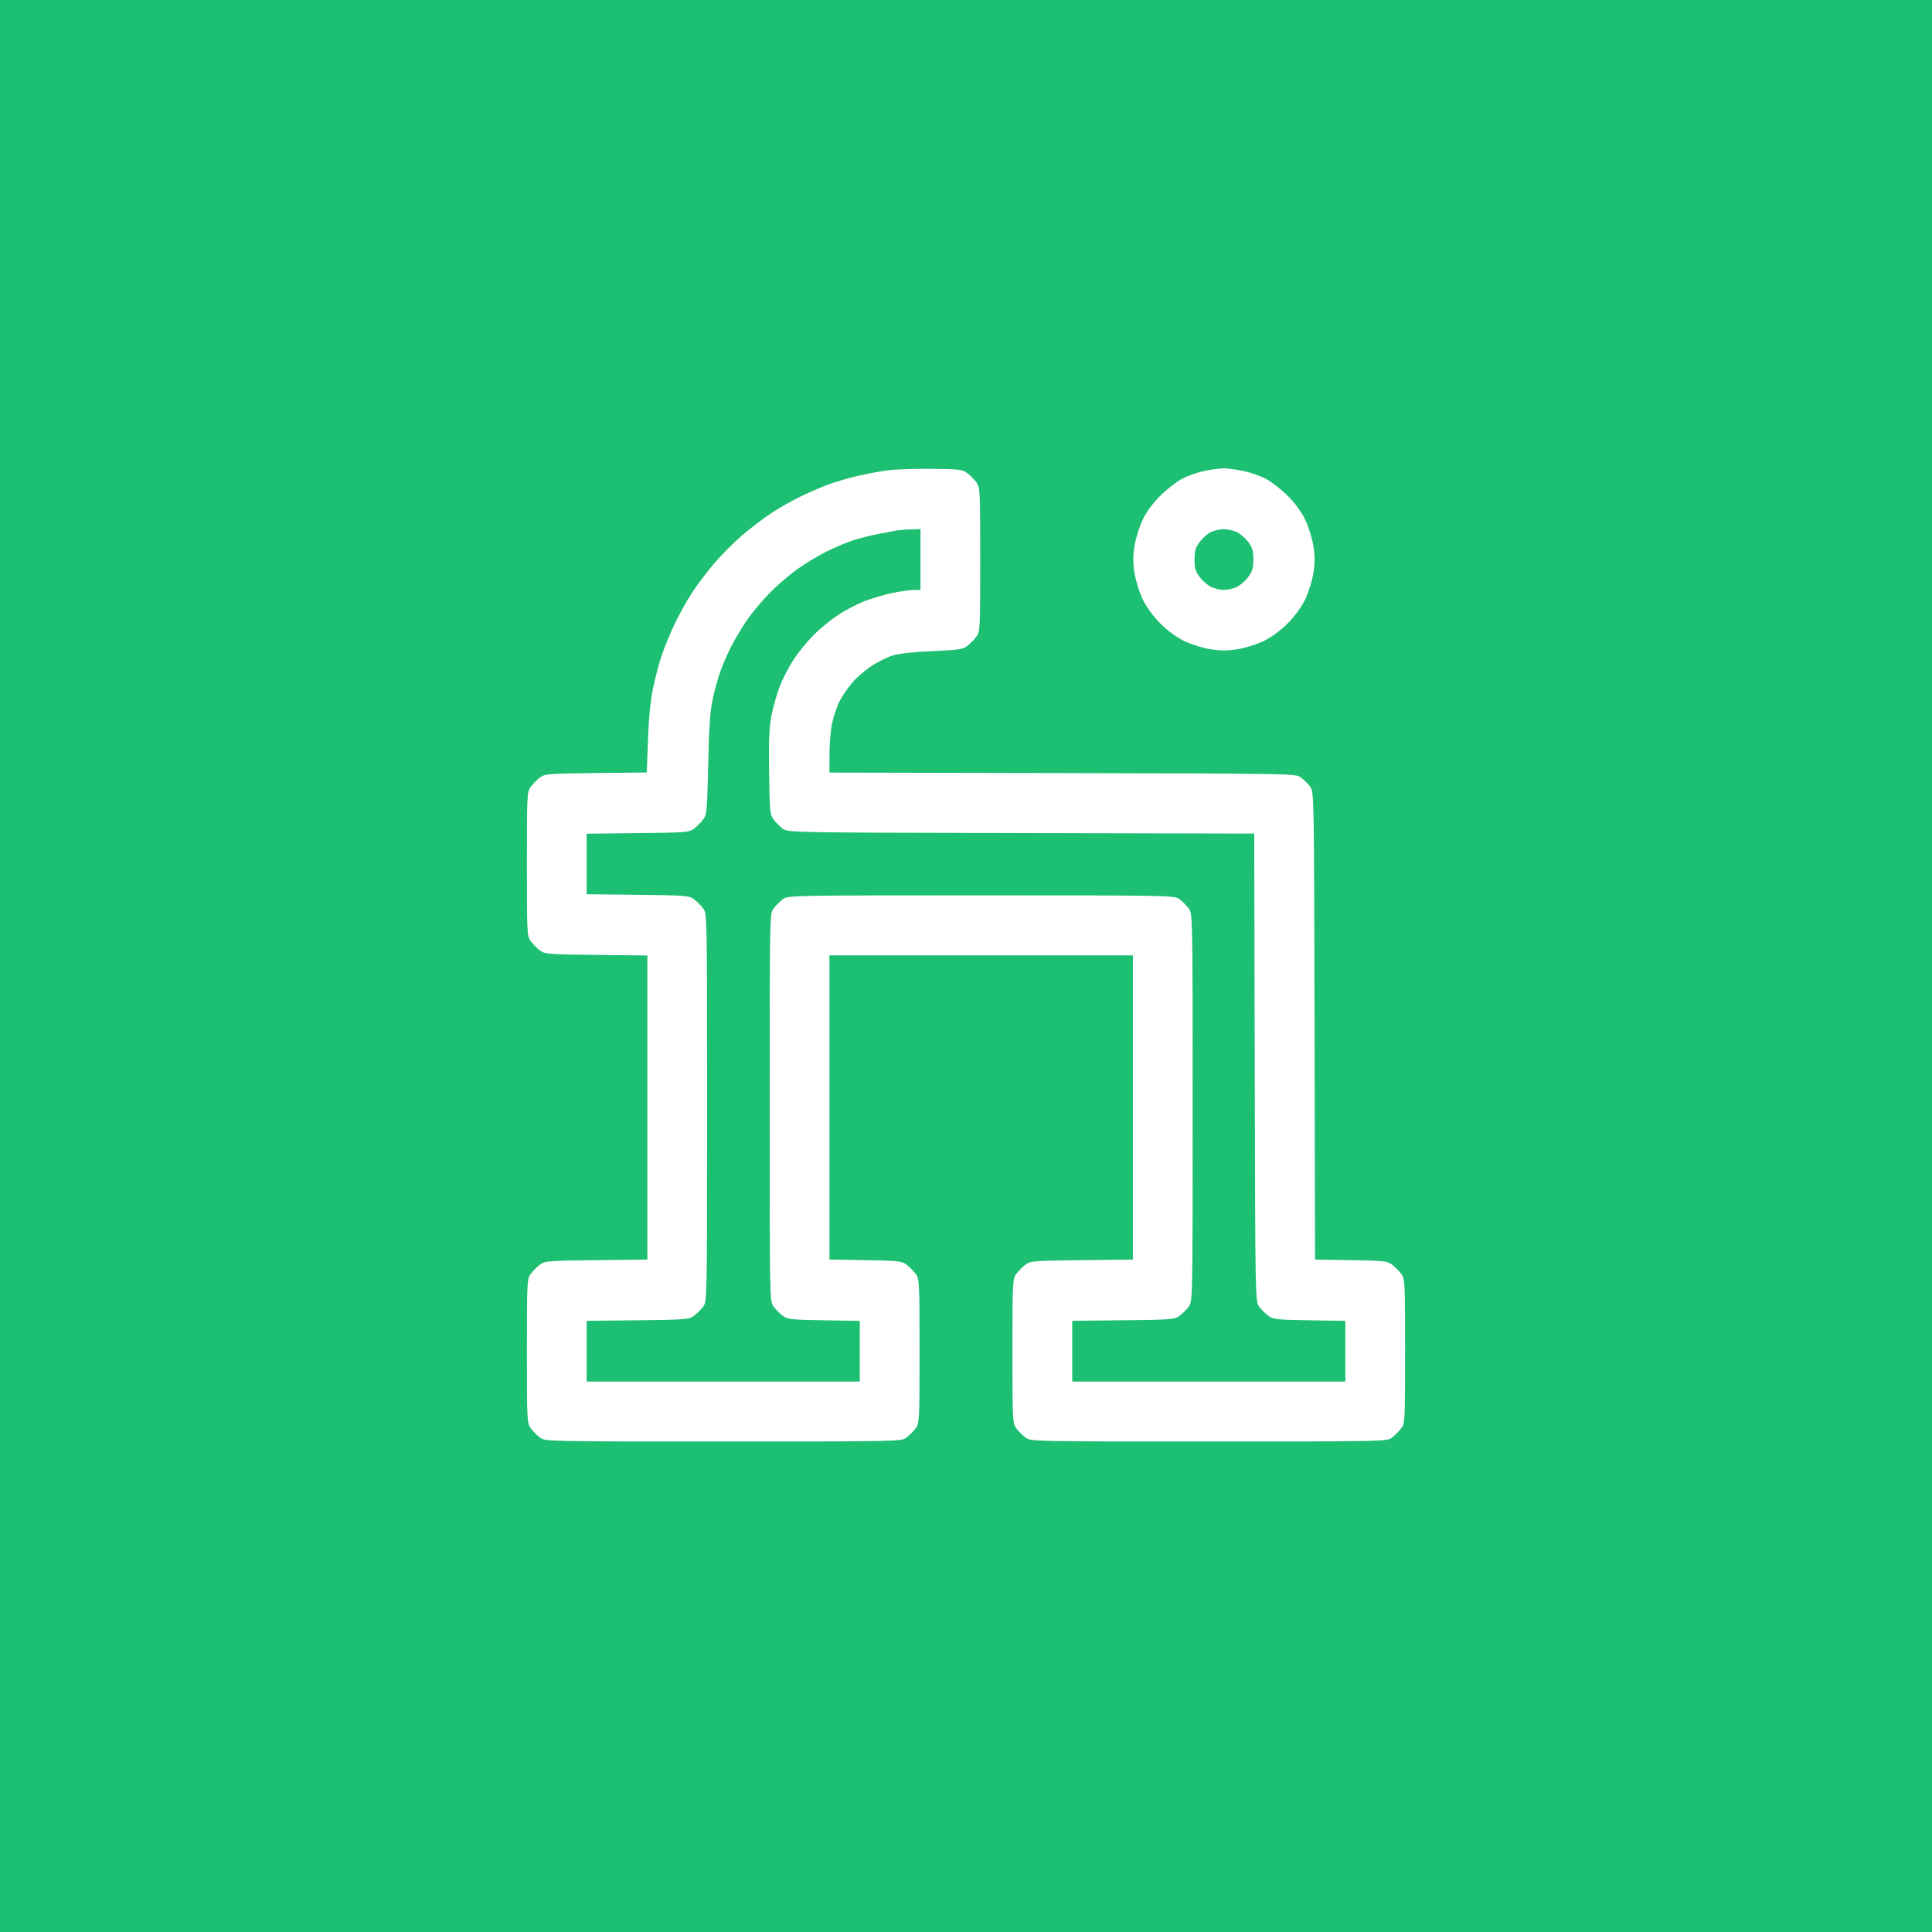
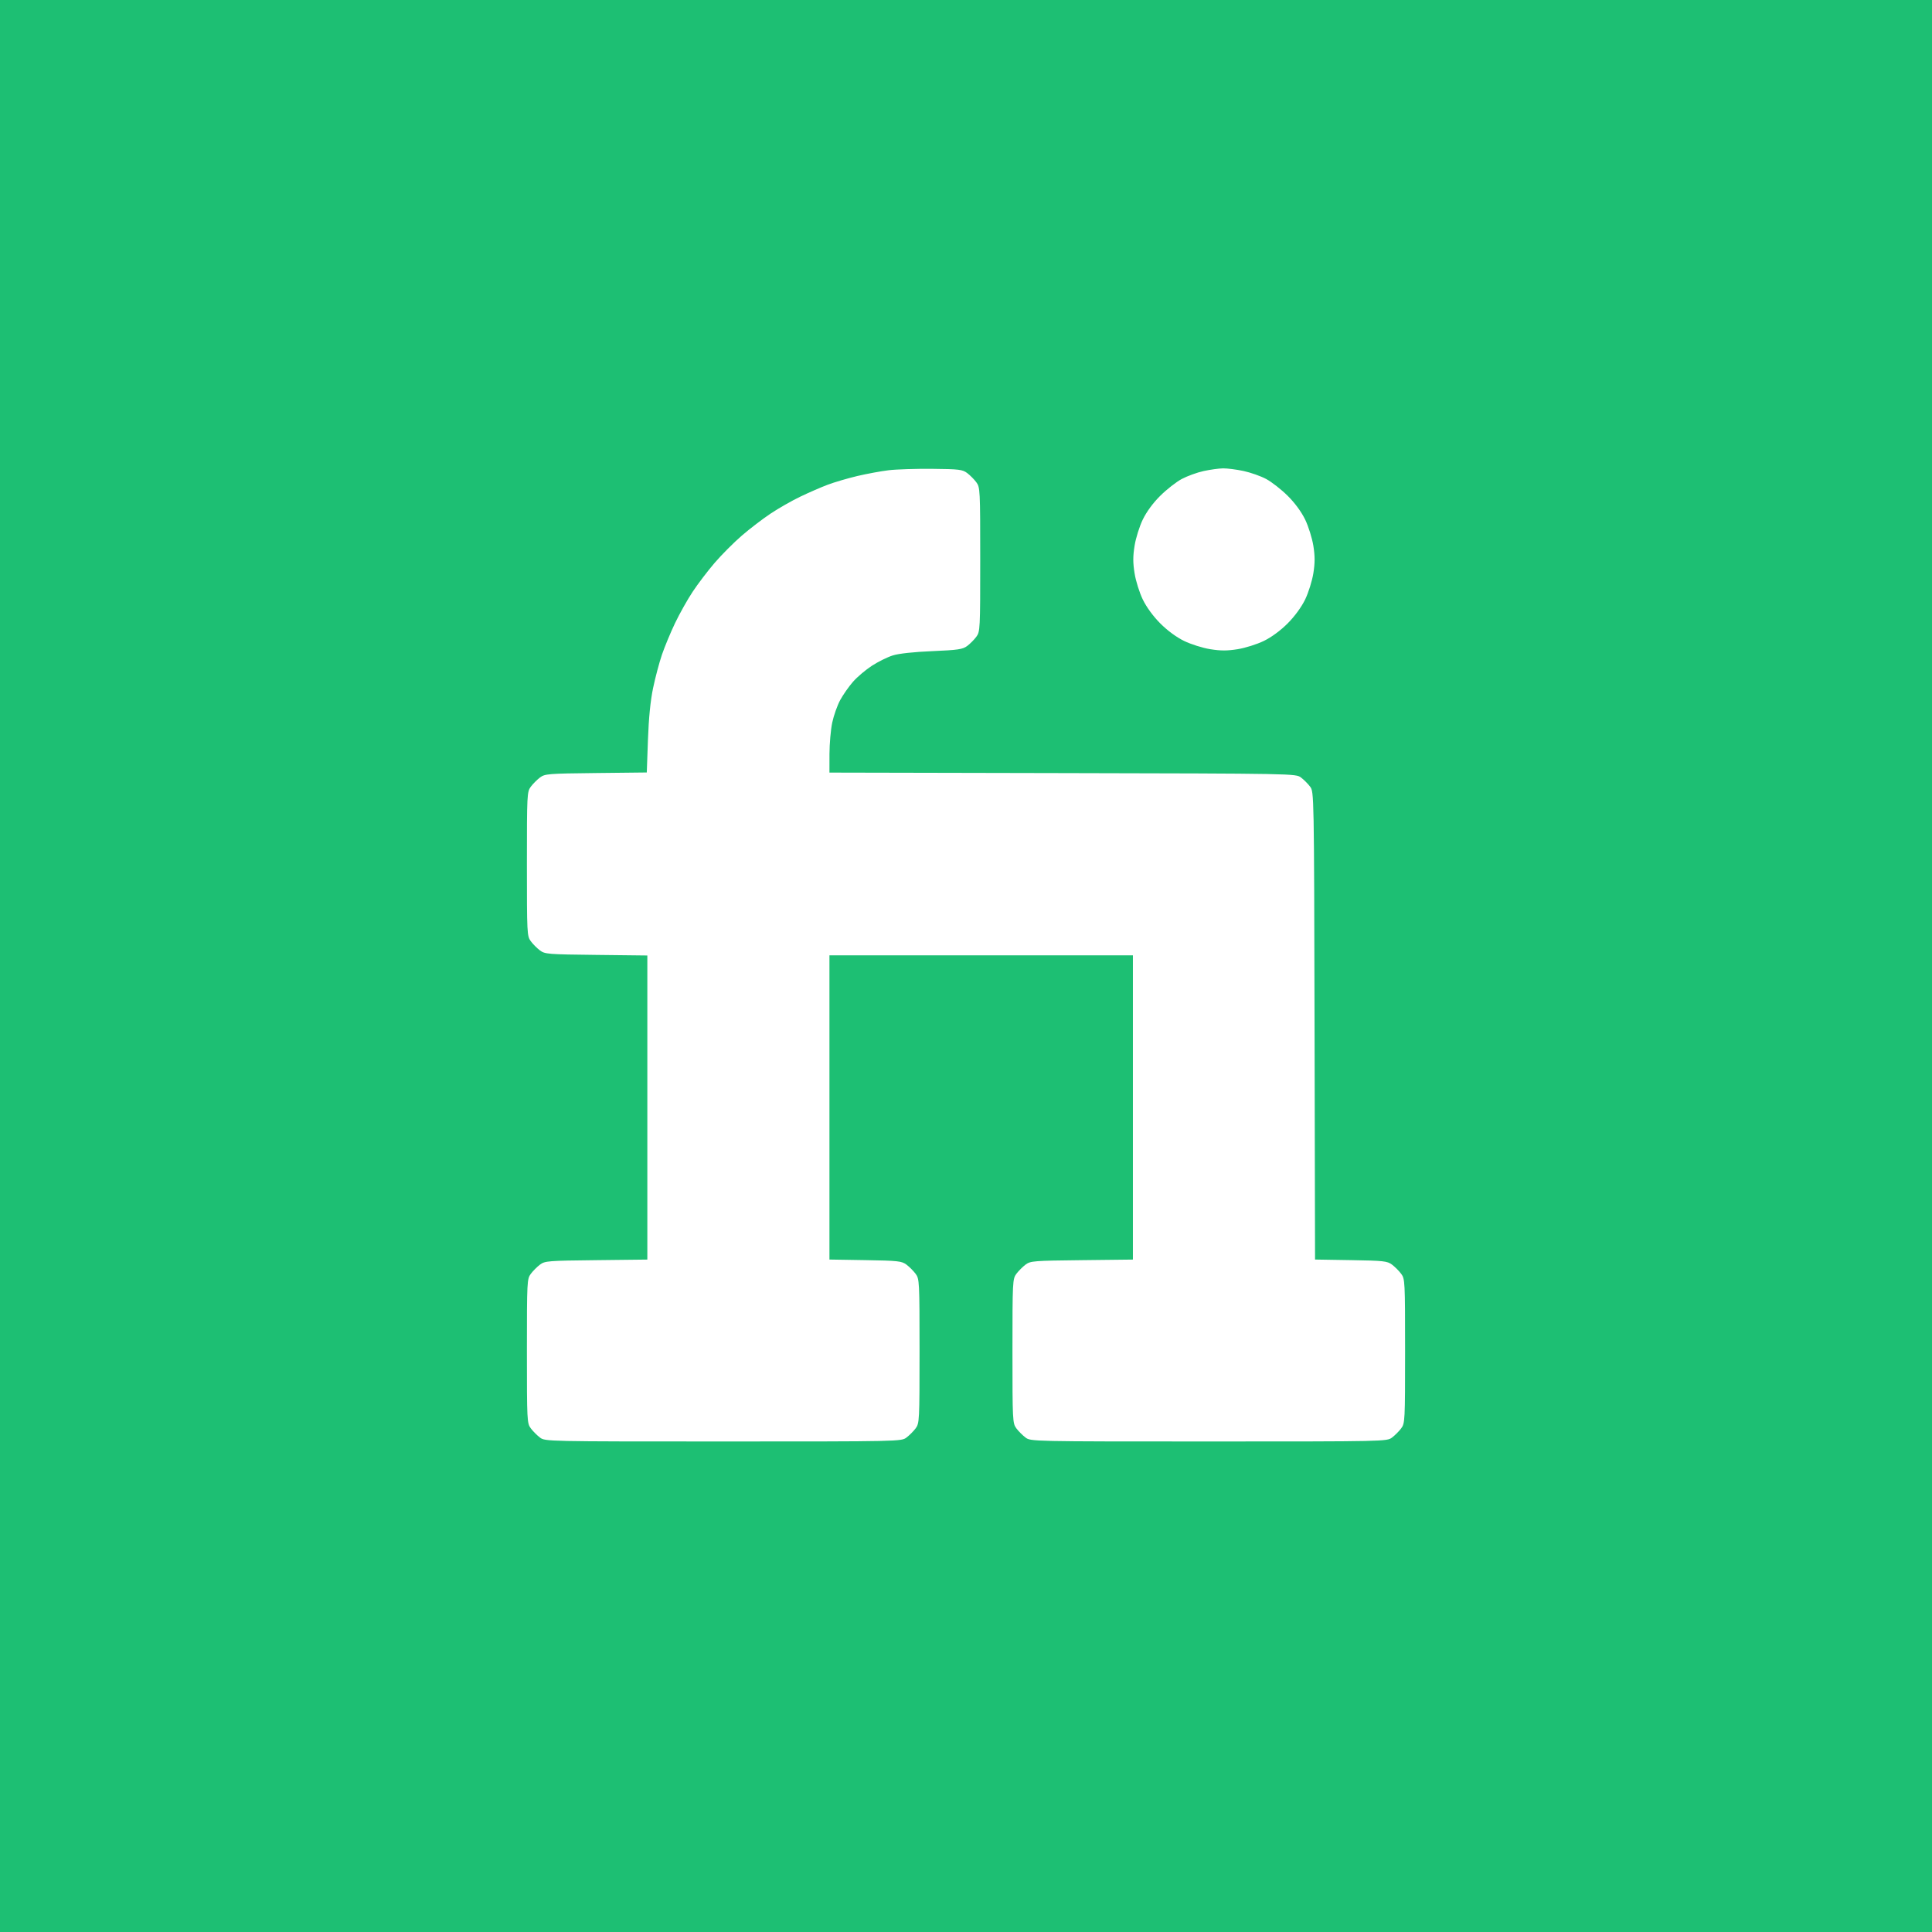
<svg xmlns="http://www.w3.org/2000/svg" width="66" height="66" viewBox="0 0 66 66" fill="none">
  <rect width="66" height="66" fill="#1DBF73" />
  <path fill-rule="evenodd" clip-rule="evenodd" d="M30.358 16.064C30.099 16.095 29.618 16.184 29.289 16.261C28.96 16.339 28.503 16.473 28.273 16.56C28.044 16.646 27.621 16.831 27.334 16.969C27.047 17.107 26.593 17.366 26.326 17.544C26.059 17.722 25.615 18.061 25.341 18.298C25.066 18.535 24.648 18.955 24.412 19.23C24.175 19.506 23.837 19.951 23.66 20.219C23.482 20.487 23.212 20.97 23.058 21.292C22.905 21.613 22.705 22.096 22.613 22.364C22.522 22.632 22.386 23.144 22.311 23.502C22.22 23.936 22.162 24.524 22.135 25.27L22.095 26.389L20.36 26.408C18.725 26.426 18.614 26.435 18.446 26.561C18.348 26.635 18.207 26.776 18.134 26.874C18.004 27.048 18 27.131 18 29.515C18 31.898 18.004 31.981 18.134 32.155C18.207 32.254 18.348 32.395 18.446 32.468C18.614 32.595 18.724 32.603 20.37 32.621L22.114 32.641V37.835V43.029L20.37 43.049C18.724 43.067 18.614 43.075 18.446 43.202C18.348 43.276 18.207 43.417 18.134 43.515C18.004 43.689 18 43.772 18 46.156C18 48.539 18.004 48.622 18.134 48.796C18.207 48.894 18.348 49.035 18.446 49.109C18.624 49.242 18.665 49.243 24.706 49.243C30.747 49.243 30.789 49.242 30.966 49.109C31.065 49.035 31.205 48.894 31.279 48.796C31.408 48.622 31.413 48.539 31.413 46.156C31.413 43.772 31.408 43.689 31.279 43.515C31.205 43.417 31.065 43.276 30.967 43.202C30.803 43.08 30.681 43.066 29.561 43.048L28.335 43.028V37.831V32.635H33.518H38.702V37.832V43.029L36.957 43.049C35.312 43.067 35.202 43.075 35.033 43.202C34.935 43.276 34.795 43.417 34.721 43.515C34.592 43.689 34.587 43.772 34.587 46.156C34.587 48.539 34.592 48.622 34.721 48.796C34.795 48.894 34.935 49.035 35.034 49.109C35.211 49.242 35.253 49.243 41.294 49.243C47.335 49.243 47.376 49.242 47.554 49.109C47.652 49.035 47.793 48.894 47.866 48.796C47.996 48.622 48 48.539 48 46.156C48 43.772 47.996 43.689 47.866 43.515C47.793 43.417 47.652 43.276 47.554 43.202C47.391 43.08 47.269 43.066 46.15 43.048L44.924 43.028L44.907 35.041C44.89 27.089 44.889 27.053 44.756 26.874C44.683 26.776 44.542 26.635 44.444 26.561C44.266 26.427 44.23 26.427 36.3 26.41L28.335 26.393L28.336 25.76C28.337 25.412 28.379 24.928 28.43 24.686C28.481 24.444 28.604 24.097 28.702 23.916C28.801 23.734 28.998 23.452 29.142 23.288C29.285 23.125 29.576 22.879 29.787 22.742C29.999 22.605 30.32 22.446 30.501 22.39C30.703 22.326 31.219 22.27 31.846 22.244C32.729 22.206 32.886 22.183 33.041 22.067C33.139 21.994 33.279 21.853 33.352 21.754C33.482 21.58 33.486 21.498 33.486 19.114C33.486 16.73 33.482 16.648 33.352 16.474C33.279 16.375 33.138 16.234 33.04 16.16C32.879 16.039 32.762 16.025 31.845 16.016C31.287 16.011 30.617 16.032 30.358 16.064ZM41.116 16.092C40.893 16.141 40.558 16.263 40.37 16.363C40.183 16.463 39.853 16.721 39.637 16.936C39.389 17.181 39.167 17.484 39.039 17.749C38.926 17.981 38.8 18.384 38.759 18.643C38.701 19.002 38.701 19.226 38.759 19.585C38.8 19.845 38.926 20.247 39.039 20.479C39.165 20.74 39.393 21.052 39.637 21.297C39.88 21.541 40.191 21.77 40.451 21.896C40.683 22.009 41.084 22.136 41.342 22.177C41.7 22.235 41.924 22.235 42.282 22.177C42.54 22.136 42.941 22.009 43.173 21.896C43.433 21.77 43.744 21.541 43.988 21.297C44.231 21.052 44.459 20.74 44.586 20.479C44.698 20.247 44.824 19.845 44.866 19.585C44.923 19.226 44.923 19.002 44.866 18.643C44.824 18.384 44.698 17.981 44.586 17.749C44.457 17.484 44.235 17.181 43.988 16.936C43.771 16.721 43.442 16.464 43.256 16.364C43.07 16.264 42.72 16.141 42.478 16.089C42.237 16.038 41.922 15.998 41.78 16C41.637 16.002 41.338 16.044 41.116 16.092ZM31.445 19.114V20.154H31.215C31.089 20.154 30.761 20.2 30.486 20.257C30.212 20.314 29.779 20.441 29.524 20.54C29.27 20.639 28.862 20.854 28.617 21.017C28.373 21.181 28.003 21.485 27.795 21.693C27.588 21.901 27.285 22.272 27.122 22.517C26.959 22.763 26.744 23.172 26.646 23.428C26.547 23.683 26.418 24.128 26.36 24.417C26.276 24.831 26.258 25.245 26.274 26.378C26.292 27.711 26.303 27.828 26.427 27.995C26.501 28.093 26.641 28.234 26.74 28.308C26.918 28.441 26.953 28.442 34.883 28.459L42.847 28.476L42.864 36.466C42.881 44.421 42.882 44.457 43.015 44.635C43.088 44.734 43.229 44.875 43.327 44.949C43.49 45.071 43.612 45.085 44.732 45.103L45.959 45.123V46.16V47.196H41.294H36.629V46.158V45.121L38.373 45.102C40.018 45.084 40.129 45.075 40.297 44.949C40.395 44.875 40.536 44.734 40.609 44.635C40.742 44.457 40.743 44.421 40.743 37.835C40.743 31.25 40.742 31.213 40.609 31.035C40.536 30.936 40.395 30.795 40.297 30.721C40.119 30.588 40.083 30.587 33.518 30.587C26.954 30.587 26.918 30.588 26.74 30.721C26.641 30.795 26.501 30.936 26.427 31.035C26.294 31.213 26.294 31.25 26.294 37.835C26.294 44.421 26.294 44.457 26.427 44.635C26.501 44.734 26.641 44.875 26.74 44.949C26.903 45.071 27.025 45.085 28.145 45.103L29.372 45.123V46.16V47.196H24.706H20.041V46.158V45.121L21.786 45.102C23.431 45.084 23.541 45.075 23.709 44.949C23.808 44.875 23.948 44.734 24.022 44.635C24.155 44.457 24.155 44.421 24.155 37.835C24.155 31.25 24.155 31.213 24.022 31.035C23.948 30.936 23.808 30.795 23.709 30.721C23.541 30.595 23.431 30.586 21.786 30.568L20.041 30.549V29.515V28.48L21.786 28.461C23.431 28.443 23.541 28.434 23.709 28.308C23.808 28.234 23.948 28.093 24.022 27.995C24.146 27.828 24.158 27.698 24.193 26.114C24.221 24.846 24.26 24.279 24.345 23.892C24.407 23.606 24.519 23.196 24.592 22.982C24.665 22.767 24.834 22.372 24.969 22.104C25.103 21.836 25.361 21.405 25.543 21.147C25.725 20.889 26.078 20.472 26.328 20.221C26.579 19.97 26.994 19.616 27.251 19.433C27.509 19.251 27.938 18.992 28.205 18.857C28.473 18.722 28.867 18.552 29.083 18.478C29.299 18.404 29.707 18.298 29.99 18.243C30.273 18.188 30.578 18.131 30.667 18.117C30.756 18.103 30.968 18.088 31.137 18.083L31.445 18.074V19.114ZM42.227 18.165C42.346 18.214 42.527 18.366 42.63 18.501C42.785 18.704 42.816 18.809 42.816 19.114C42.816 19.419 42.785 19.523 42.63 19.727C42.527 19.862 42.346 20.014 42.227 20.063C42.108 20.113 41.921 20.154 41.812 20.154C41.703 20.154 41.516 20.113 41.397 20.063C41.279 20.014 41.097 19.862 40.995 19.727C40.84 19.523 40.808 19.419 40.808 19.114C40.808 18.809 40.84 18.704 40.994 18.501C41.097 18.366 41.272 18.216 41.383 18.167C41.494 18.119 41.681 18.078 41.798 18.076C41.915 18.075 42.108 18.115 42.227 18.165Z" fill="white" />
+   <circle cx="42" cy="19" r="2" fill="white" />
+   <path d="M32.5 21C32.333 19.833 32 17.4 32 17L29 18L25.5 20L23.5 23V27.5H19.5V31L21 31.5L23 32V44.5C21.833 44.333 19.4 44.1 19 44.5C18.6 44.9 18.833 46.667 19 47.5L29.5 48L30 47L29.5 44.5H27L27.5 31.5L39.5 32V44L35.5 44.5L36 48H46.5L47 44.5H43.5V28H28L27.5 26.5L28 22.5L32.5 21Z" fill="white" />
</svg>
